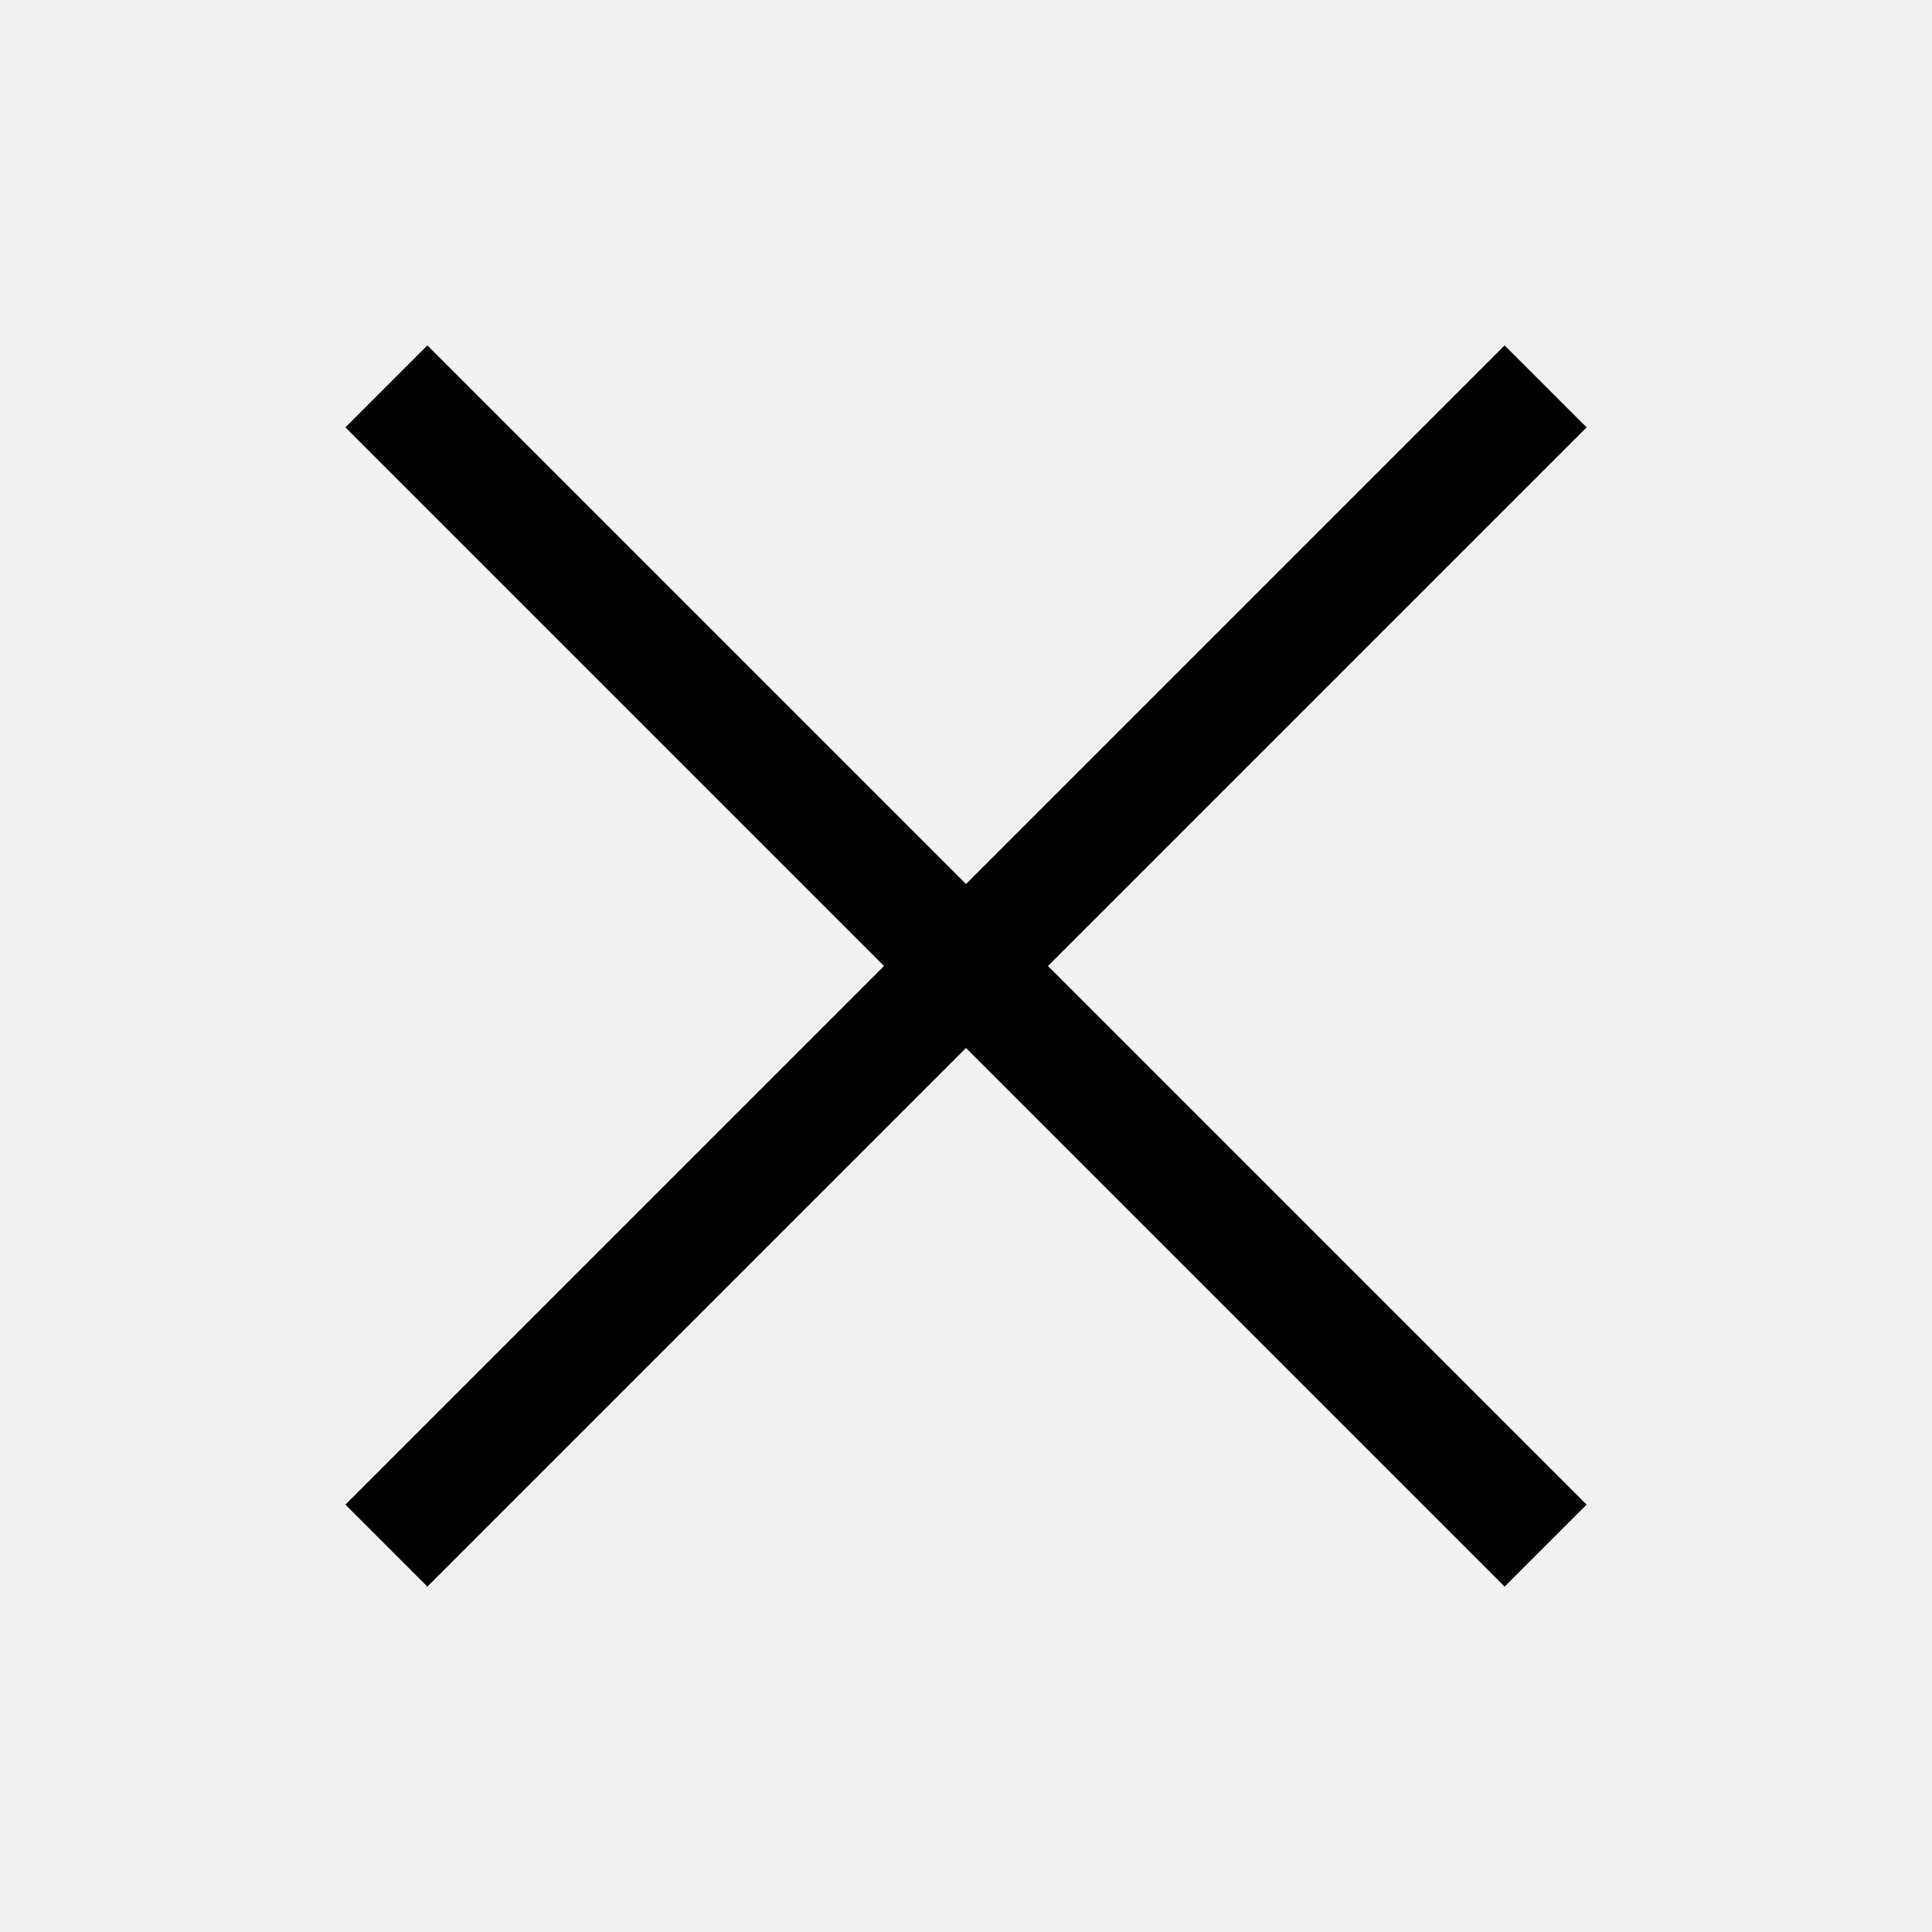
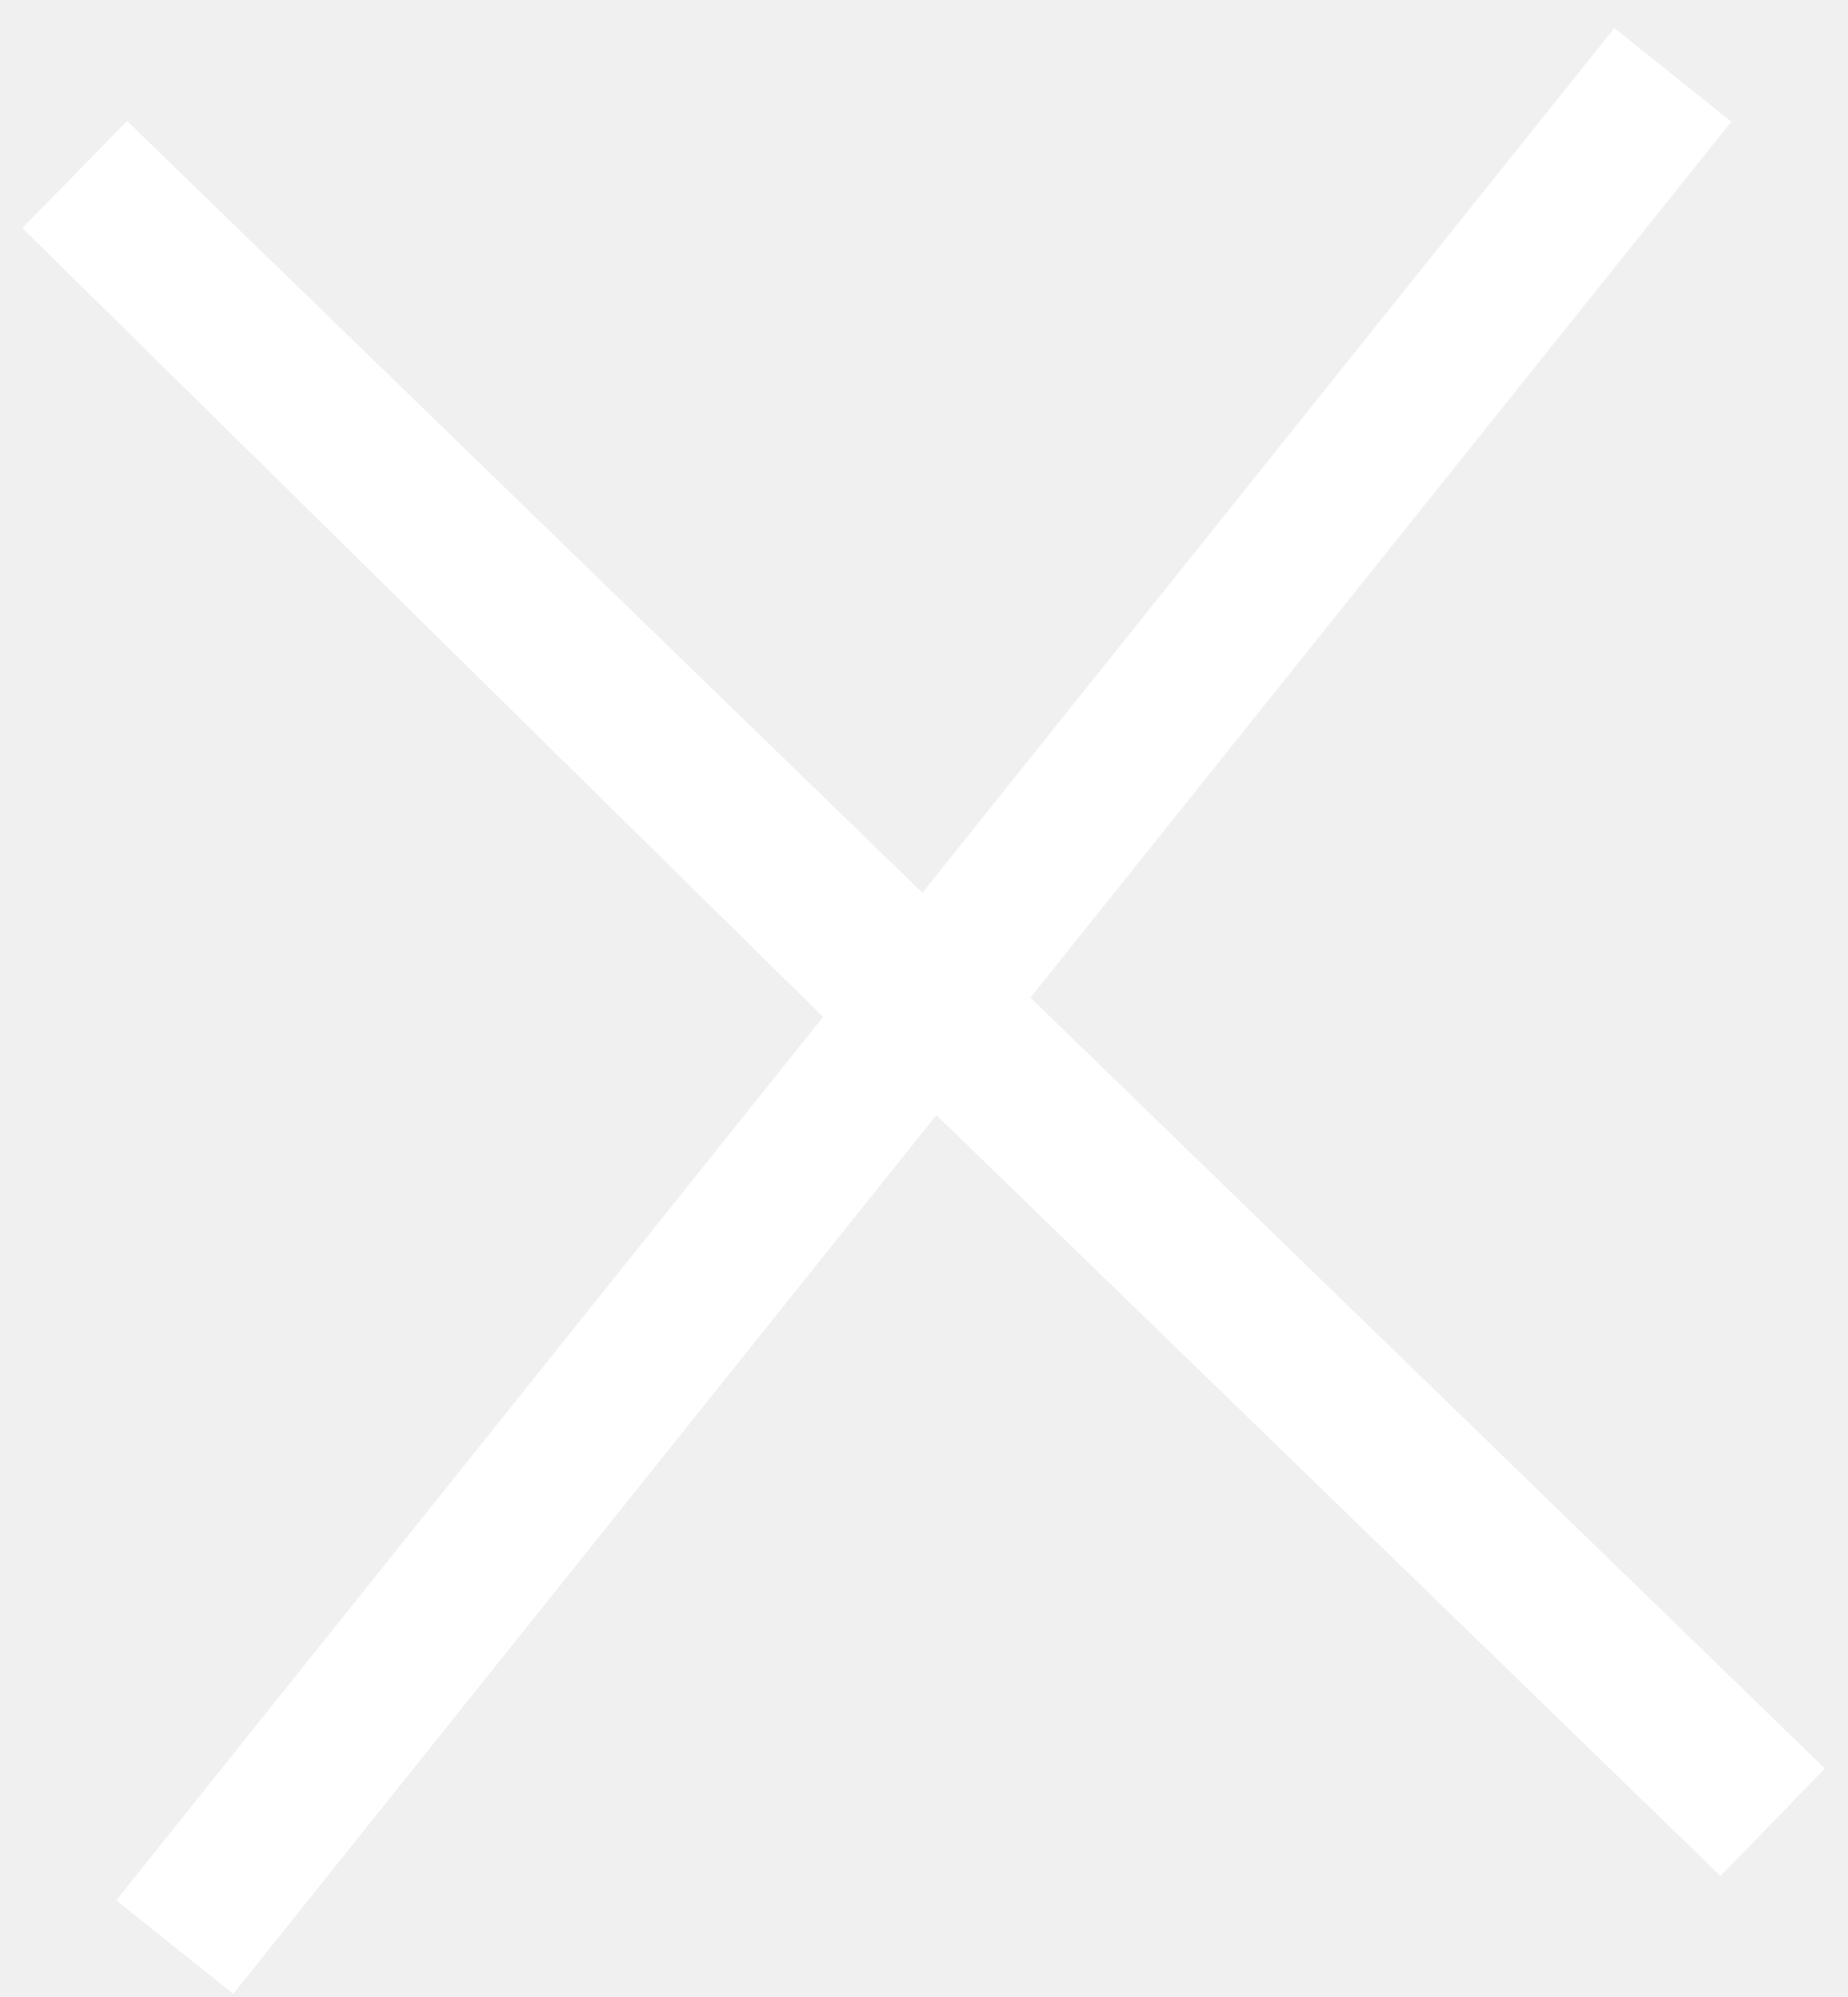
- <svg xmlns="http://www.w3.org/2000/svg" width="50" height="50">
-   <g stroke="currentColor" stroke-width="3" fill="none">
-     <line x1="10" y1="10" x2="40" y2="40" />
-     <line x1="40" y1="10" x2="10" y2="40" />
-   </g>
+ <svg xmlns="http://www.w3.org/2000/svg" width="37" height="40" viewBox="0 0 37 40" fill="none">
+   <path d="M33.5 1.5L18.5 20.25M3.5 39L18.5 20.25M18.5 20.25L1.5 3.5L35.5 36.5" stroke="white" stroke-width="3" />
</svg>
